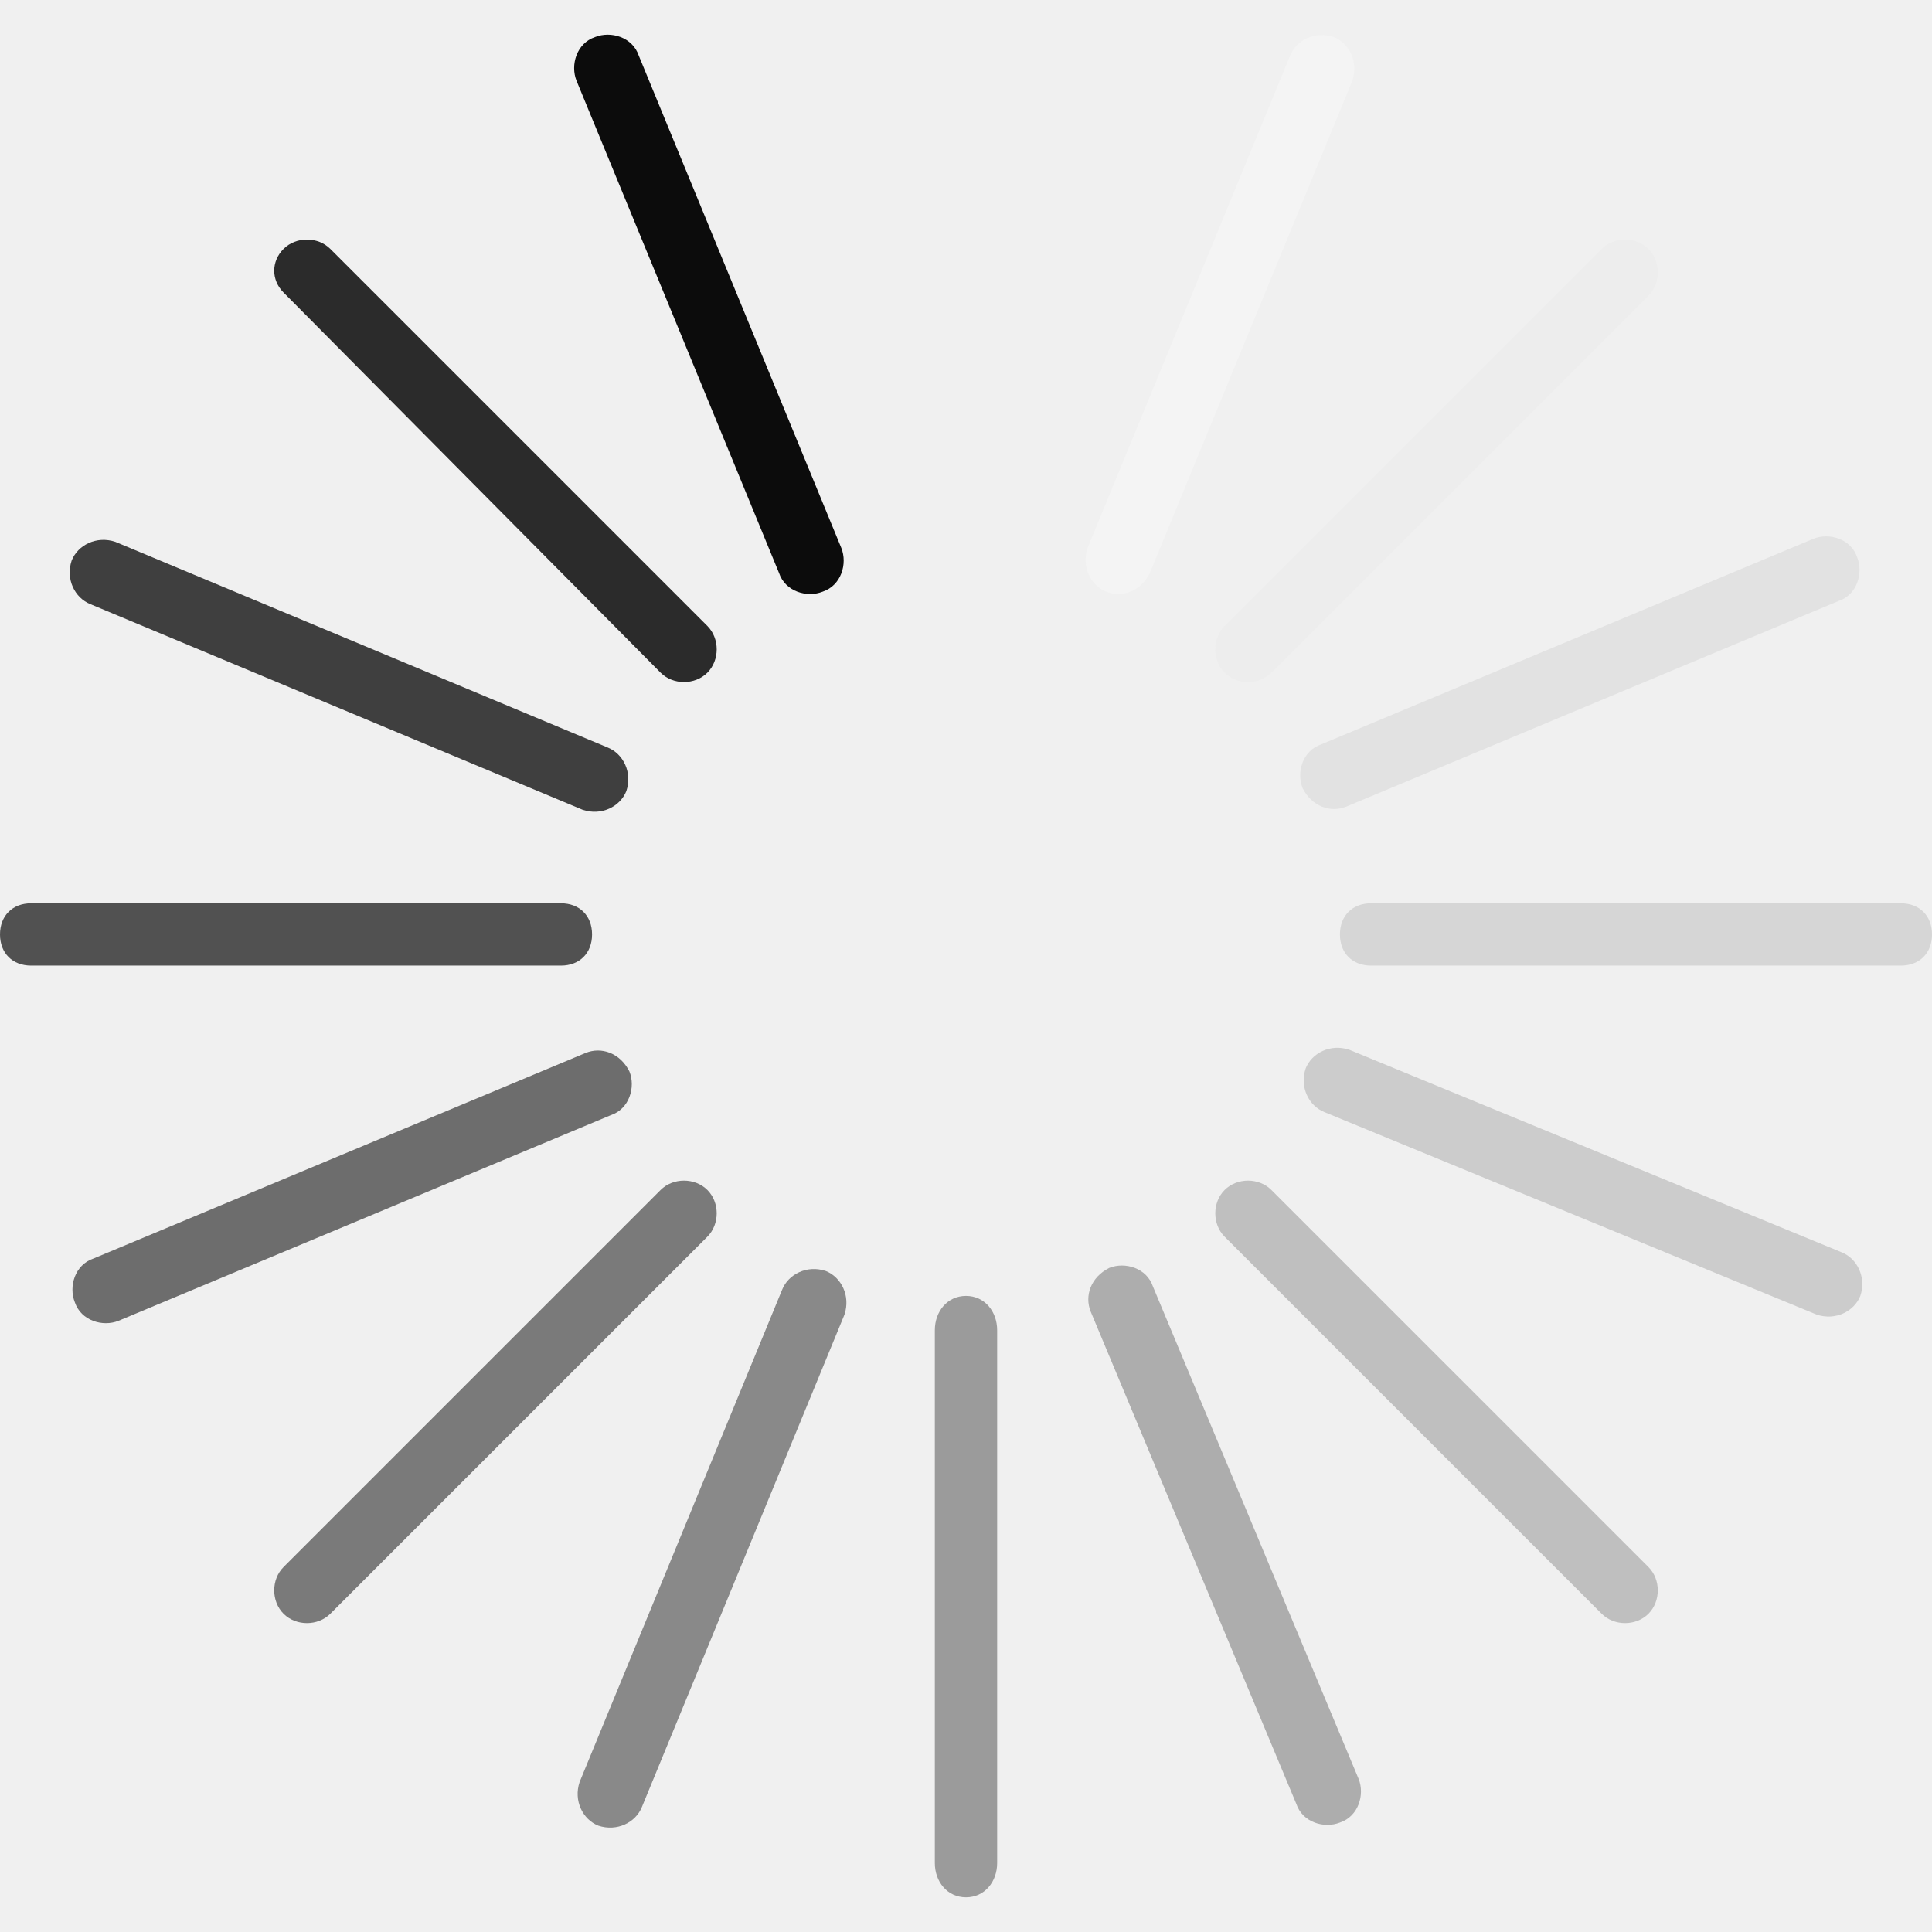
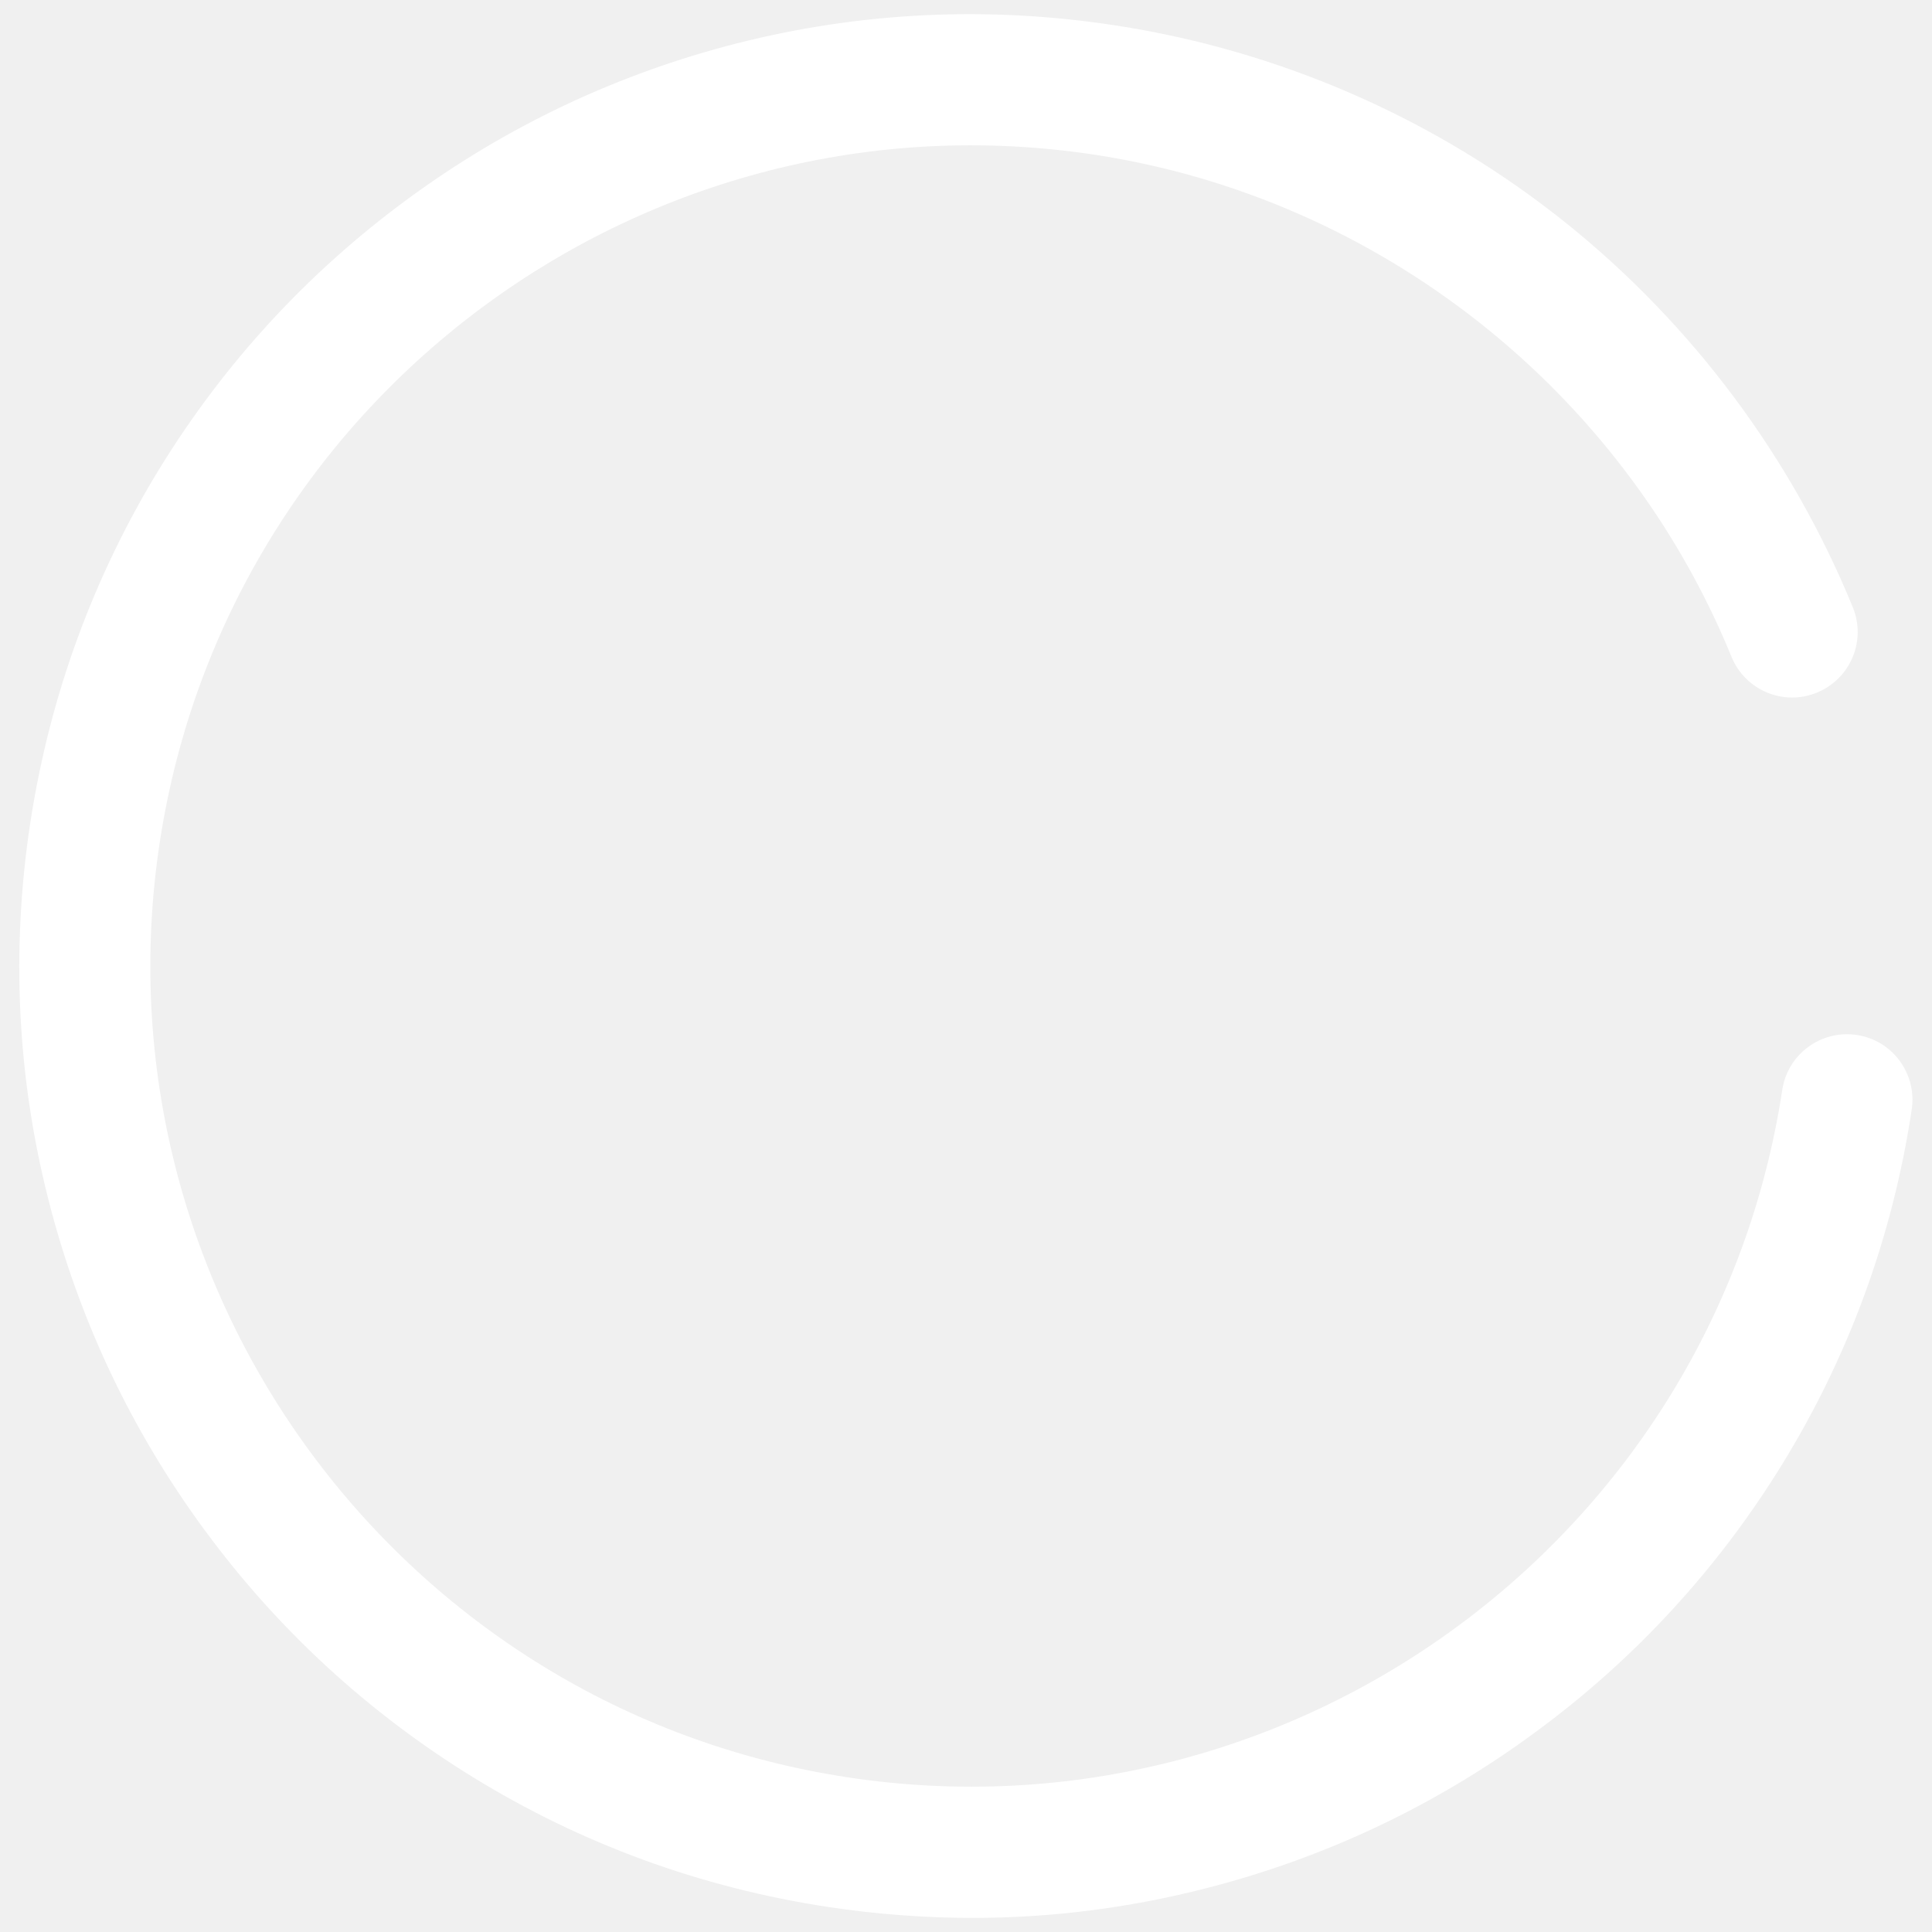
- <svg xmlns="http://www.w3.org/2000/svg" version="1.1" id="Layer_1" x="0px" y="0px" viewBox="0 0 496 496" style="enable-background:new 0 0 496 496;" xml:space="preserve">
-   <path style="fill:#9B9B9B;" d="M256,478.3c0,4.8-3.2,8.8-8,8.8l0,0c-4.8,0-8-4-8-8.8V341.5c0-4.8,3.2-8.8,8-8.8l0,0c4.8,0,8,4,8,8.8  V478.3z" />
-   <path style="fill:#D6D6D6;" d="M496,239.9c0,4.8-3.2,8-8,8H352c-4.8,0-8-3.2-8-8l0,0c0-4.8,3.2-8,8-8h136  C492.8,231.9,496,235.1,496,239.9L496,239.9z" />
-   <path style="fill:#515151;" d="M152,239.9c0,4.8-3.2,8-8,8H8c-4.8,0-8-3.2-8-8l0,0c0-4.8,3.2-8,8-8h136  C148.8,231.9,152,235.1,152,239.9L152,239.9z" />
-   <path style="fill:#EDEDED;" d="M326.4,172.7c-3.2,3.2-8.8,3.2-12,0l0,0c-3.2-3.2-3.2-8.8,0-12l96.8-96.8c3.2-3.2,8.8-3.2,12,0l0,0  c3.2,3.2,3.2,8.8,0,12L326.4,172.7z" />
-   <path style="fill:#7A7A7A;" d="M84.8,414.3c-3.2,3.2-8.8,3.2-12,0l0,0c-3.2-3.2-3.2-8.8,0-12l96.8-96.8c3.2-3.2,8.8-3.2,12,0l0,0  c3.2,3.2,3.2,8.8,0,12L84.8,414.3z" />
-   <path style="fill:#BFBFBF;" d="M314.4,317.5c-3.2-3.2-3.2-8.8,0-12l0,0c3.2-3.2,8.8-3.2,12,0l96.8,96.8c3.2,3.2,3.2,8.8,0,12l0,0  c-3.2,3.2-8.8,3.2-12,0L314.4,317.5z" />
-   <path style="fill:#2B2B2B;" d="M72.8,75.1c-3.2-3.2-3.2-8,0-11.2l0,0c3.2-3.2,8.8-3.2,12,0l96.8,96.8c3.2,3.2,3.2,8.8,0,12l0,0  c-3.2,3.2-8.8,3.2-12,0L72.8,75.1z" />
-   <path style="fill:#F4F4F4;" d="M295.2,147.1c-2.4,4.8-7.2,6.4-11.2,4.8l0,0c-4-1.6-6.4-6.4-4.8-11.2l52-126.4  c1.6-4,6.4-6.4,11.2-4.8l0,0c4,1.6,6.4,6.4,4.8,11.2L295.2,147.1z" />
-   <path style="fill:#898989;" d="M164.8,463.9c-1.6,4-6.4,6.4-11.2,4.8l0,0c-4-1.6-6.4-6.4-4.8-11.2l52-126.4c1.6-4,6.4-6.4,11.2-4.8  l0,0c4,1.6,6.4,6.4,4.8,11.2L164.8,463.9z" />
-   <path style="fill:#CCCCCC;" d="M340,285.5c-4-1.6-6.4-6.4-4.8-11.2l0,0c1.6-4,6.4-6.4,11.2-4.8l126.4,52c4,1.6,6.4,6.4,4.8,11.2l0,0  c-1.6,4-6.4,6.4-11.2,4.8L340,285.5z" />
-   <path style="fill:#3F3F3F;" d="M23.2,155.1c-4-1.6-6.4-6.4-4.8-11.2l0,0c1.6-4,6.4-6.4,11.2-4.8L156,191.9c4,1.6,6.4,6.4,4.8,11.2  l0,0c-1.6,4-6.4,6.4-11.2,4.8L23.2,155.1z" />
-   <path style="fill:#E2E2E2;" d="M345.6,207.1c-4,1.6-8.8,0-11.2-4.8l0,0c-1.6-4,0-9.6,4.8-11.2l126.4-52.8c4-1.6,9.6,0,11.2,4.8l0,0  c1.6,4,0,9.6-4.8,11.2L345.6,207.1z" />
-   <path style="fill:#6D6D6D;" d="M30.4,339.1c-4,1.6-9.6,0-11.2-4.8l0,0c-1.6-4,0-9.6,4.8-11.2l126.4-52.8c4-1.6,8.8,0,11.2,4.8l0,0  c1.6,4,0,9.6-4.8,11.2L30.4,339.1z" />
-   <path style="fill:#ADADAD;" d="M280,336.7c-1.6-4,0-8.8,4.8-11.2l0,0c4-1.6,9.6,0,11.2,4.8l52.8,126.4c1.6,4,0,9.6-4.8,11.2l0,0  c-4,1.6-9.6,0-11.2-4.8L280,336.7z" />
-   <path style="fill:#0C0C0C;" d="M148,20.7c-1.6-4,0-9.6,4.8-11.2l0,0c4-1.6,9.6,0,11.2,4.8l52,126.4c1.6,4,0,9.6-4.8,11.2l0,0  c-4,1.6-9.6,0-11.2-4.8L148,20.7z" />
+ <svg xmlns="http://www.w3.org/2000/svg" fill="#ffffff" version="1.1" x="0px" y="0px" viewBox="0 0 1000 1000" enable-background="new 0 0 1000 1000" xml:space="preserve">
  <g>
- </g>
-   <g>
- </g>
-   <g>
- </g>
-   <g>
- </g>
-   <g>
- </g>
-   <g>
- </g>
-   <g>
- </g>
-   <g>
- </g>
-   <g>
- </g>
-   <g>
- </g>
-   <g>
- </g>
-   <g>
- </g>
-   <g>
- </g>
-   <g>
- </g>
-   <g>
- </g>
+     <path d="M503.4,992.7c-24.9,0-50-1.9-75-5.7c-65.7-10-127.5-32.6-183.7-67.2c-54.2-33.4-101-76.4-138.9-128c-37.9-51.5-65-109-80.7-170.7C8.8,557.2,5.7,491.4,15.7,425.7C25.8,360,48.4,298.2,82.9,242c33.4-54.2,76.4-101,128-138.9c51.5-37.9,109-65,170.7-80.7C445.5,6.2,511.2,3,577,13.1c85.8,13.1,166.7,48.6,233.9,102.6c65.2,52.4,116.4,121.1,148.1,198.6c7.1,17.3-1.2,37.1-18.6,44.2c-17.3,7.1-37.1-1.2-44.2-18.6C839.9,202.1,713.7,102.5,566.7,80.1c-231.5-35.3-448.7,124.3-484,355.8c-35.3,231.5,124.3,448.7,355.8,484c231.5,35.3,448.7-124.3,484-355.8c2.8-18.5,20.1-31.2,38.6-28.4c18.5,2.8,31.2,20.1,28.4,38.6C979.6,640,957,701.8,922.4,758c-33.4,54.2-76.4,101-128,138.8c-51.5,37.9-109,65-170.7,80.7C584.2,987.6,543.9,992.7,503.4,992.7z" />
+   </g>
</svg>
